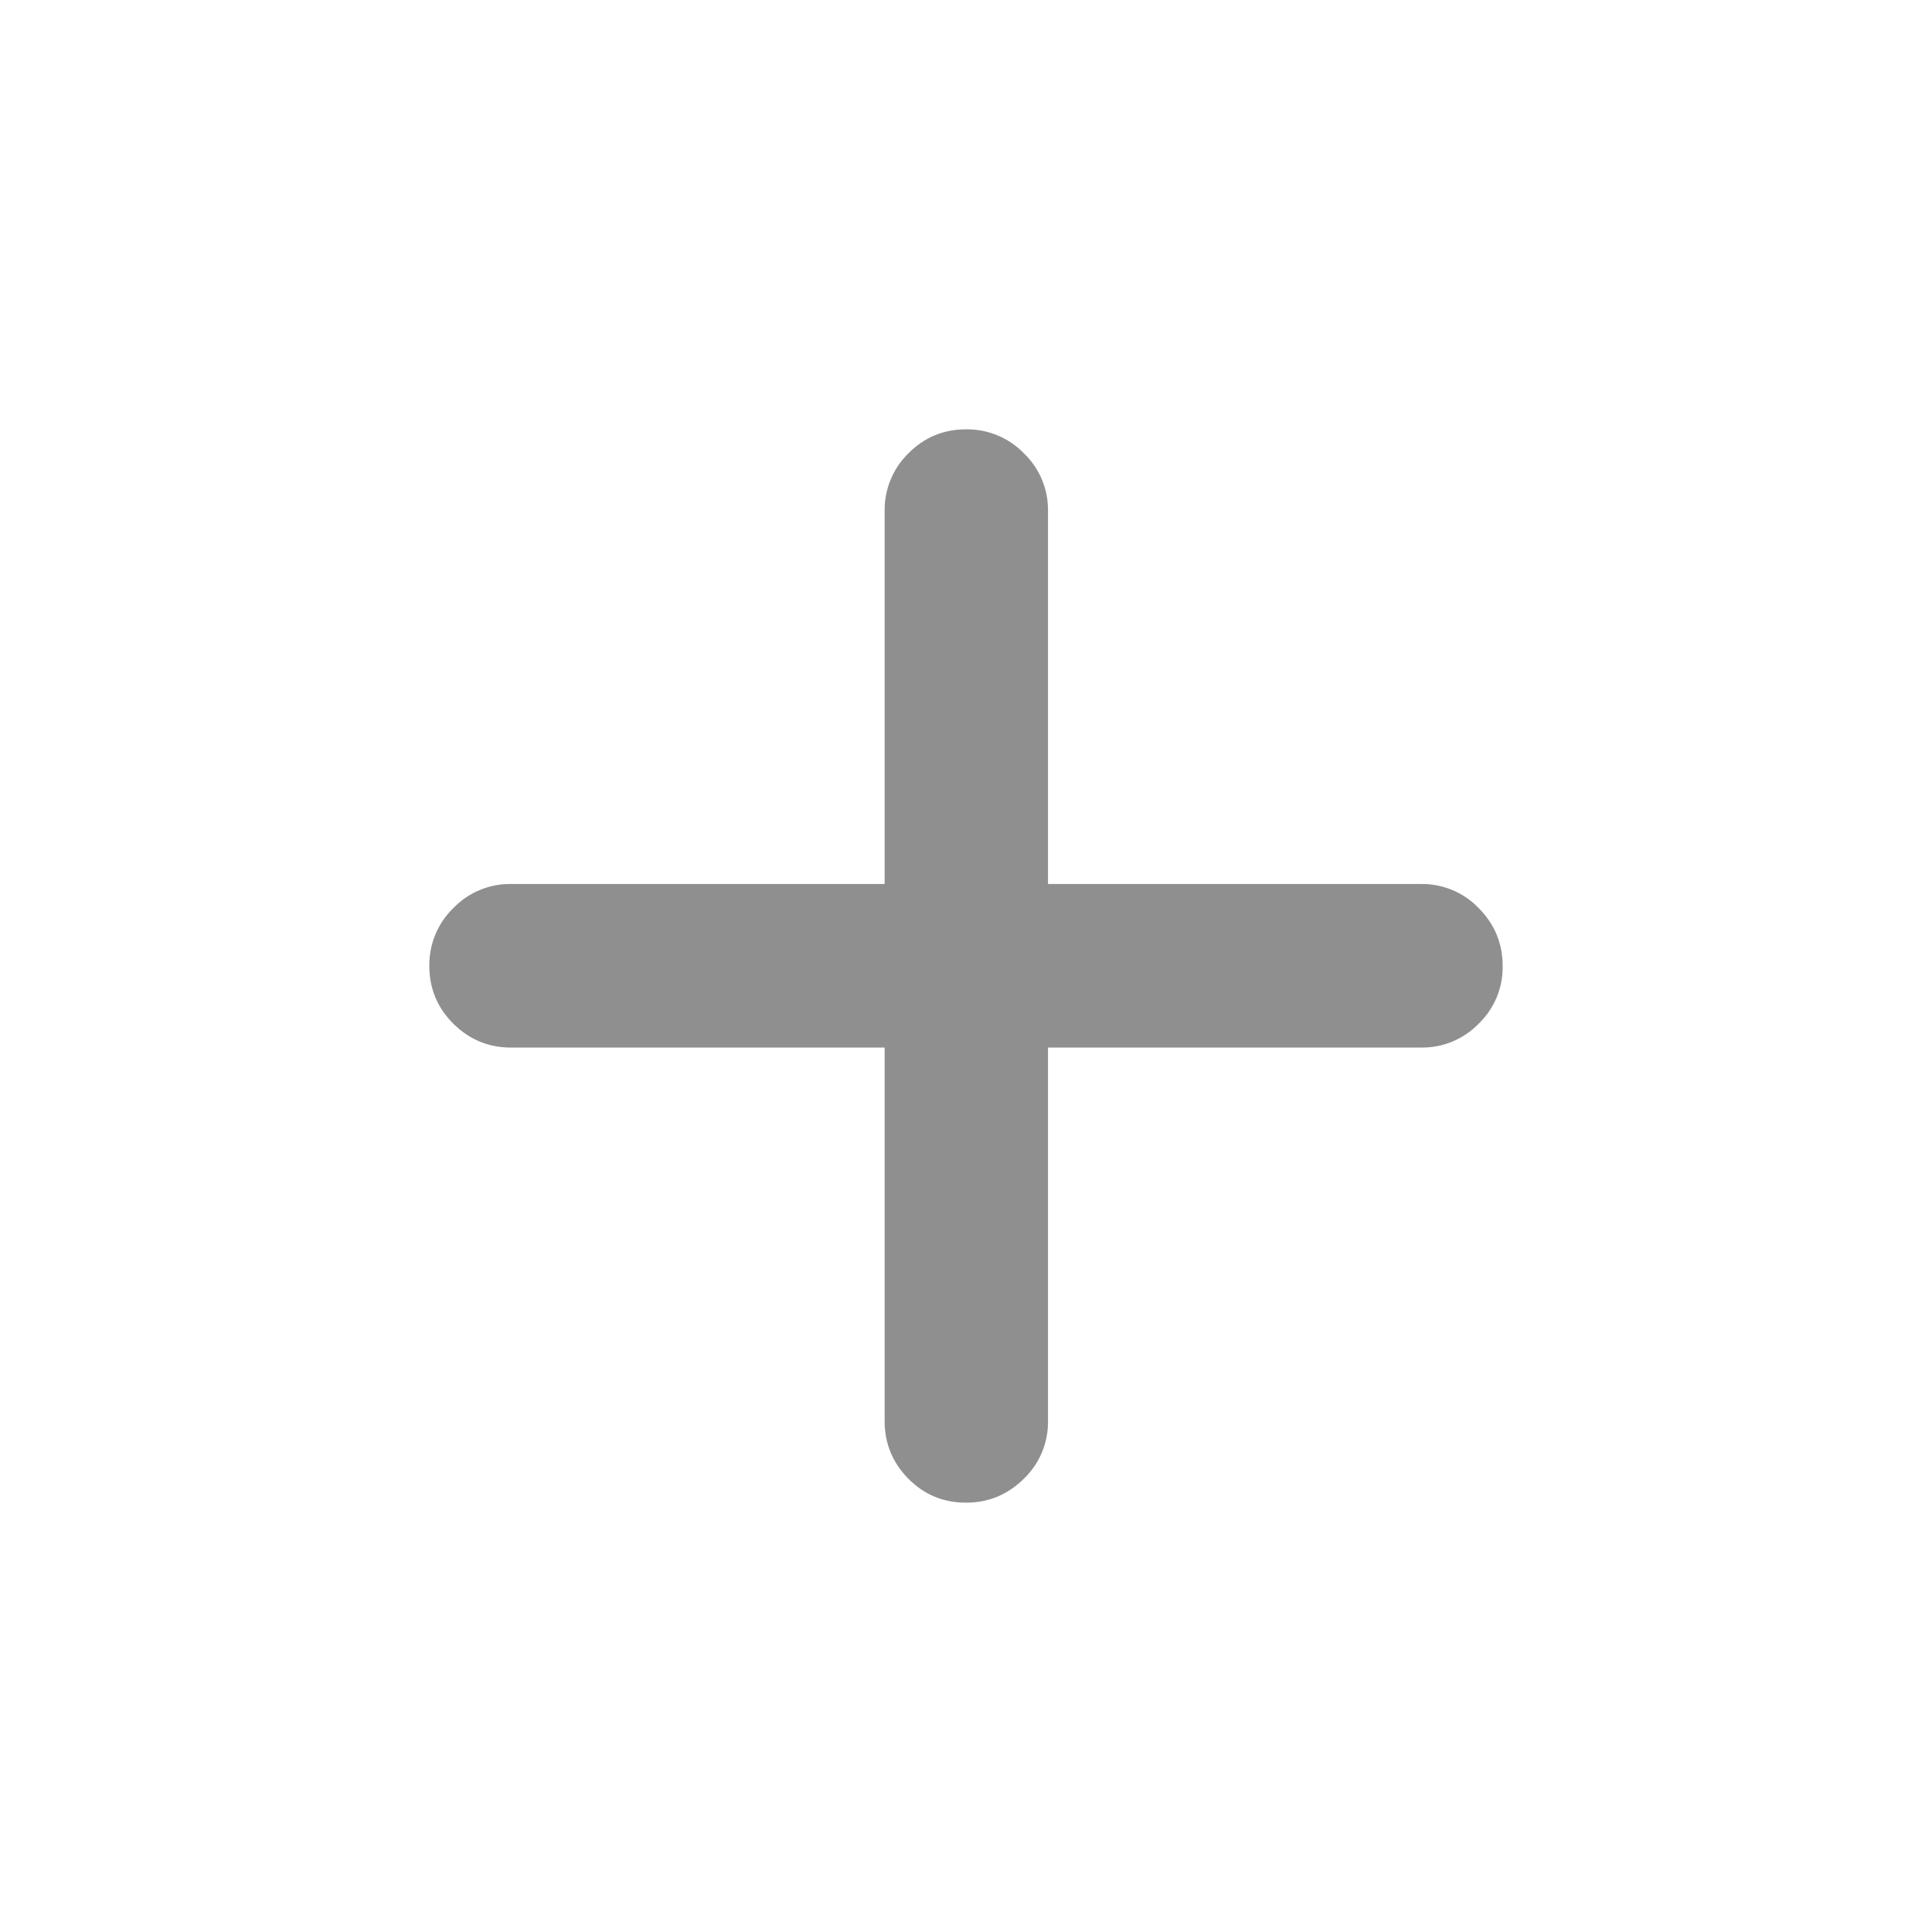
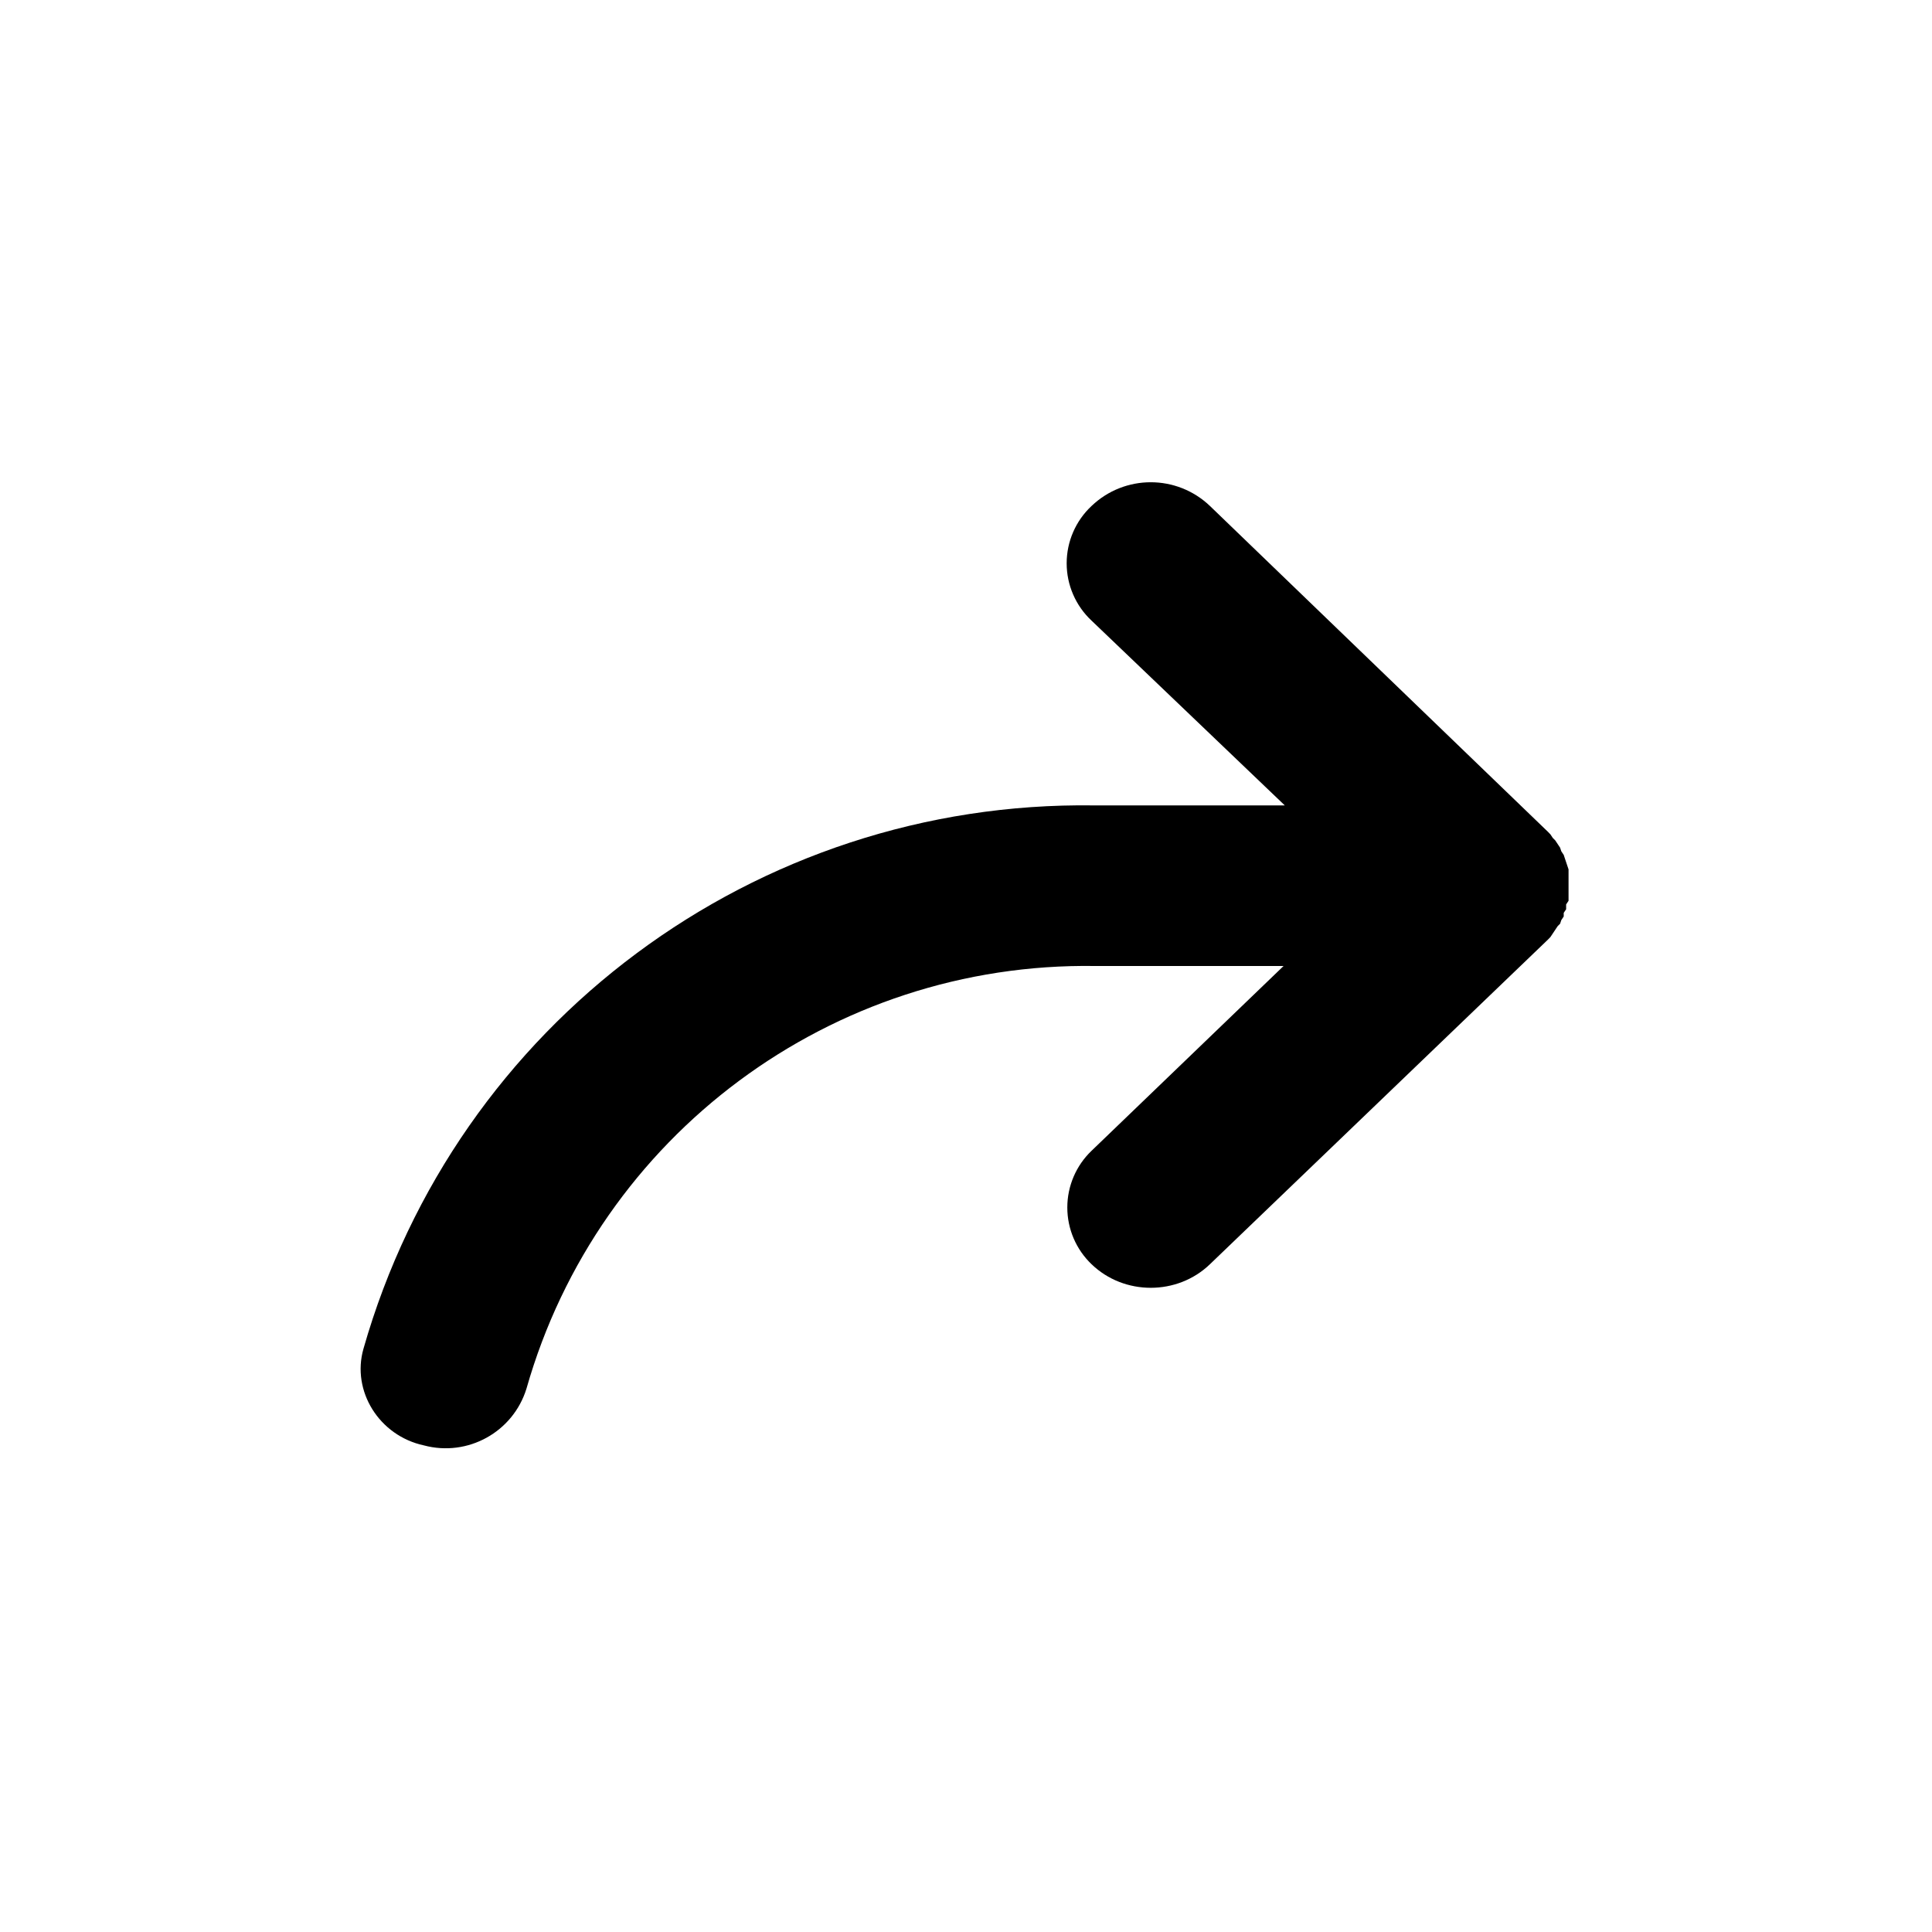
- <svg xmlns="http://www.w3.org/2000/svg" viewBox="0 0 18 18" fill="#00000070">
-   <path d="M4 9c0 .21.075.39.224.538.15.148.328.222.536.222h3.482v3.482c0 .207.074.385.22.534.148.15.327.224.538.224.21 0 .39-.075.54-.224a.73.73 0 0 0 .224-.534V9.76h3.478a.733.733 0 0 0 .534-.222A.73.73 0 0 0 14 9c0-.21-.075-.39-.224-.54a.73.73 0 0 0-.534-.224H9.764V4.76a.731.731 0 0 0-.224-.536A.736.736 0 0 0 9 4c-.21 0-.39.075-.537.224a.736.736 0 0 0-.221.536v3.476H4.76a.731.731 0 0 0-.536.224A.736.736 0 0 0 4 9Z" />
+ <svg xmlns="http://www.w3.org/2000/svg" viewBox="0 0 16 16" fill="black">
+   <path d="m12.84 7.76.02-.03.02-.03.02-.03.02-.02.01-.03.02-.03v-.03l.02-.03v-.04l.02-.03V7.2l-.01-.03-.01-.03-.01-.03-.01-.03-.02-.03-.01-.03-.02-.03-.02-.03-.02-.02-.02-.03a.68.68 0 0 0-.04-.04l-2.78-2.68a.71.71 0 0 0-.98 0 .65.65 0 0 0 0 .95l1.6 1.53H9.06a6.2 6.2 0 0 0-6.05 4.5c-.1.35.13.72.5.8a.7.7 0 0 0 .85-.47A4.82 4.82 0 0 1 9.07 8h1.56L9.04 9.53a.65.65 0 0 0 0 .94c.27.26.71.26.98 0L12.8 7.8a.68.68 0 0 0 .04-.04Z" />
</svg>
